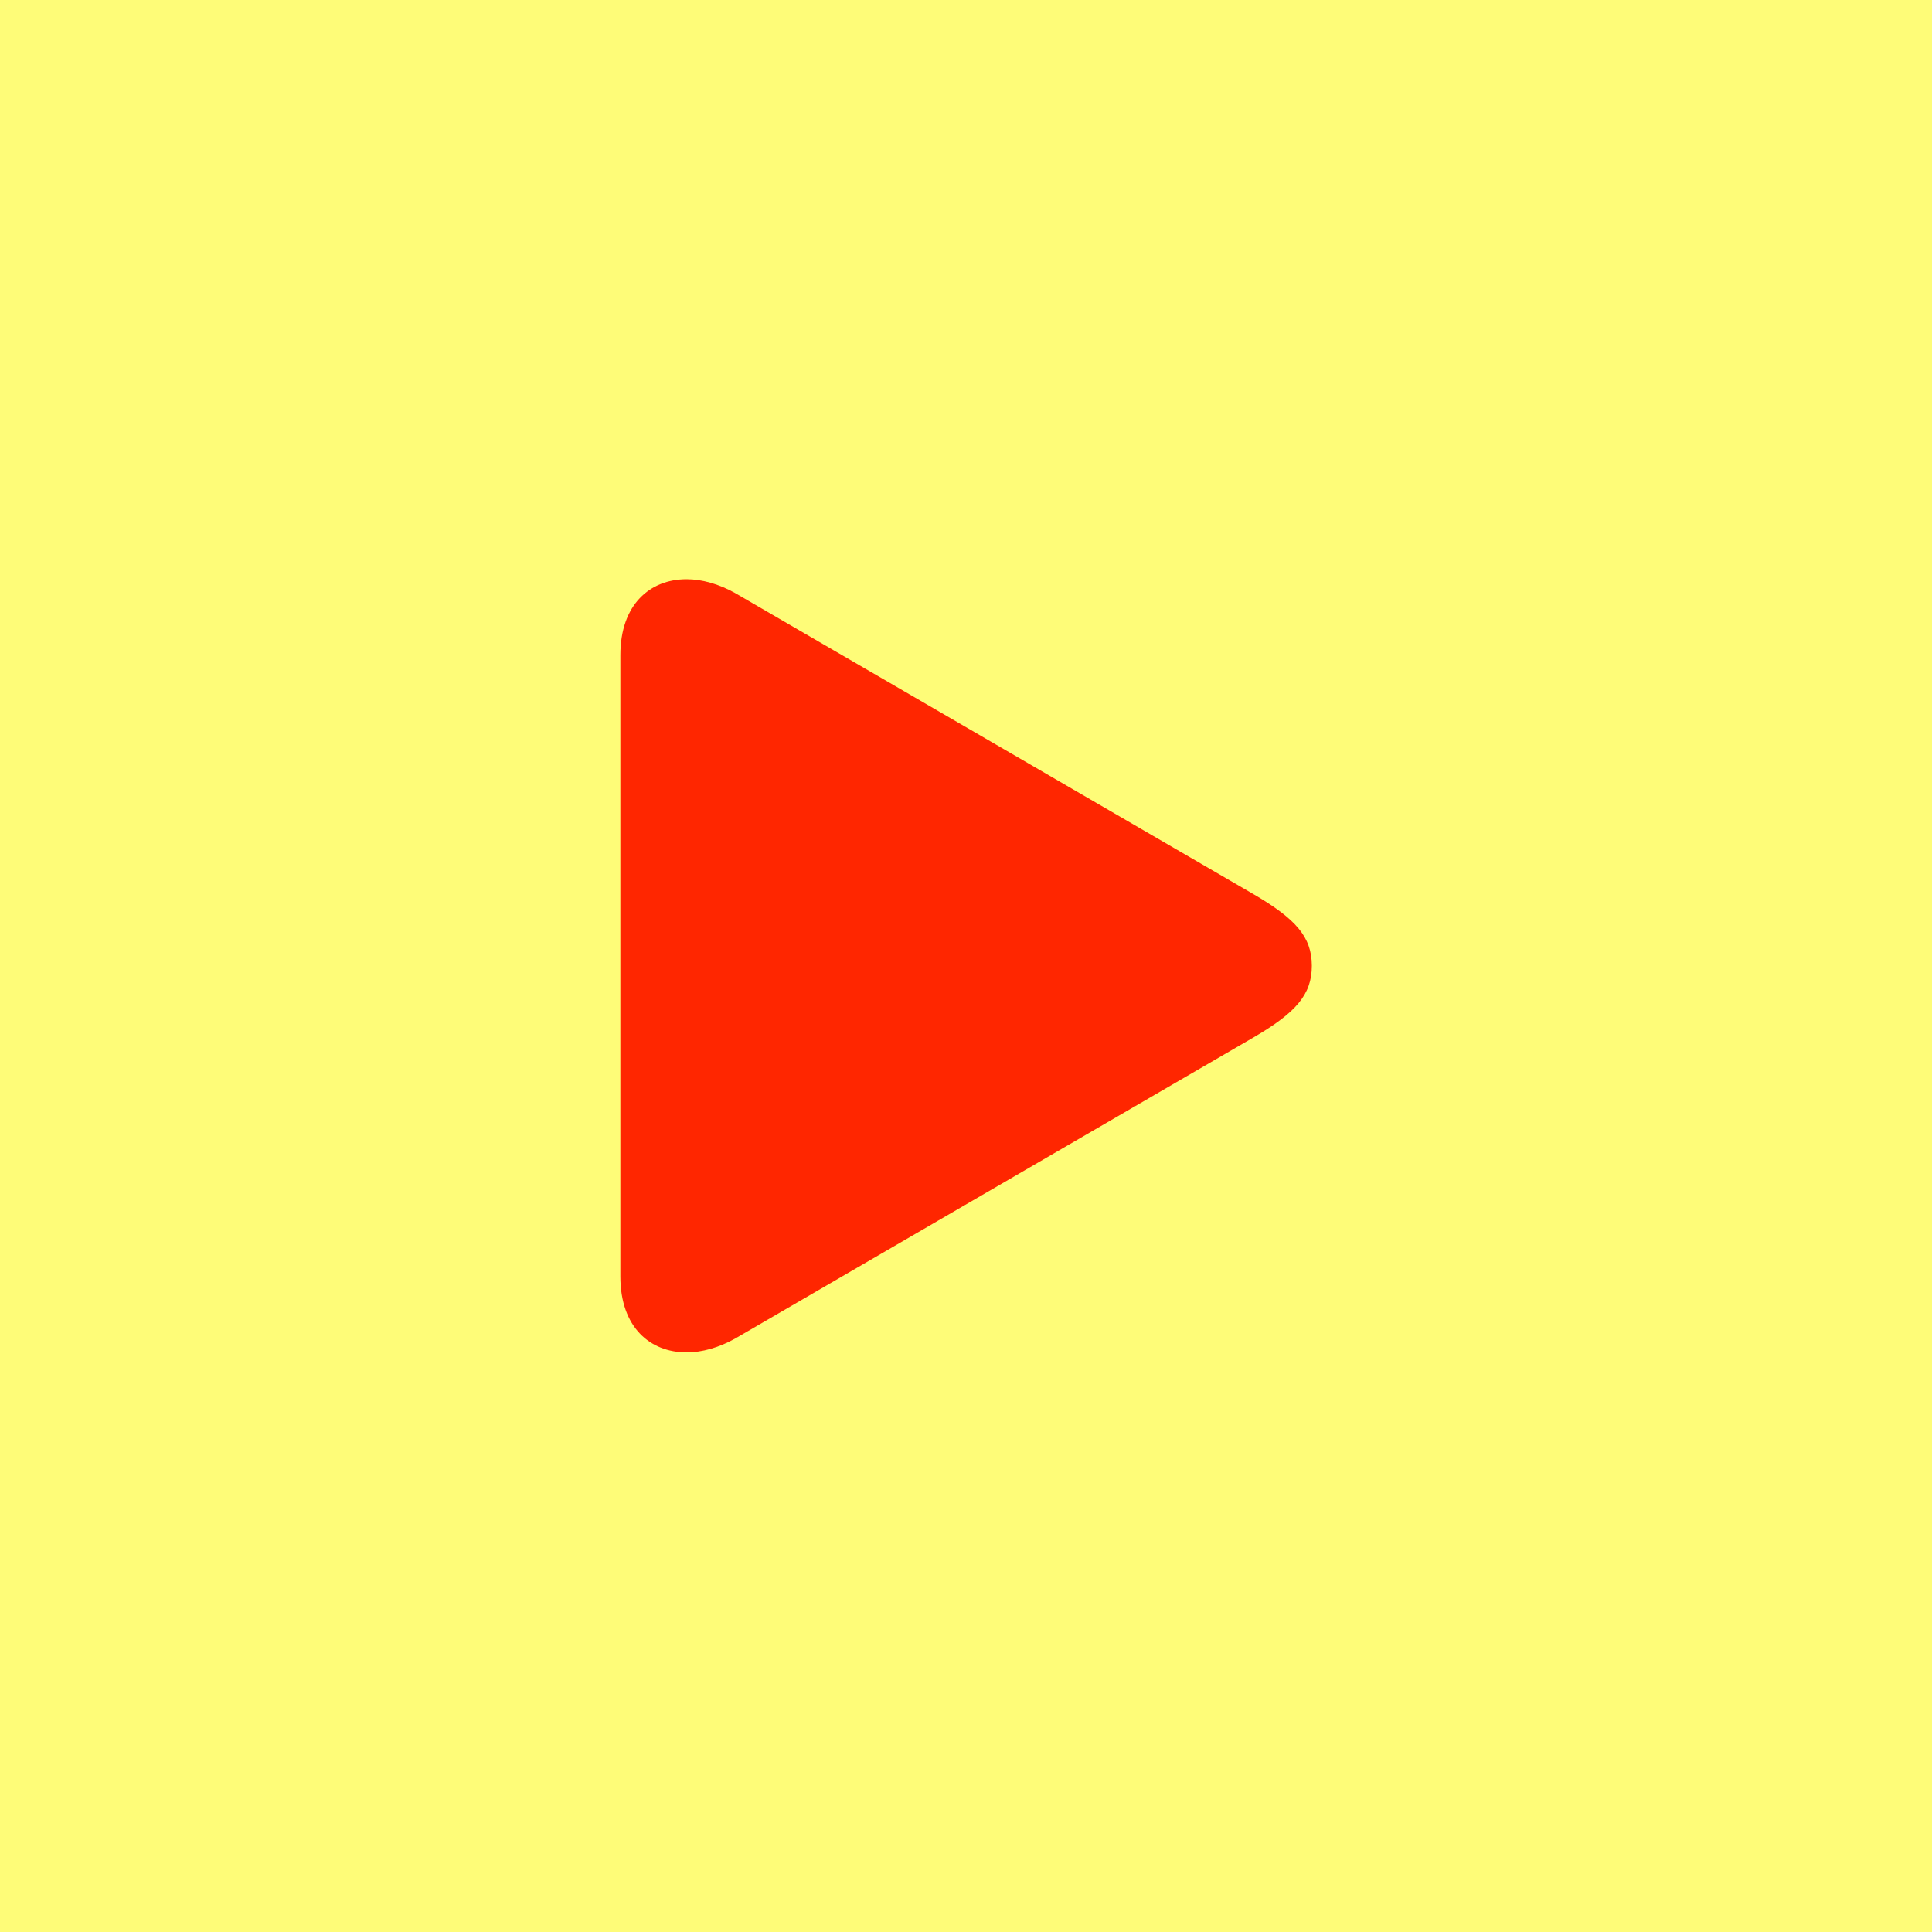
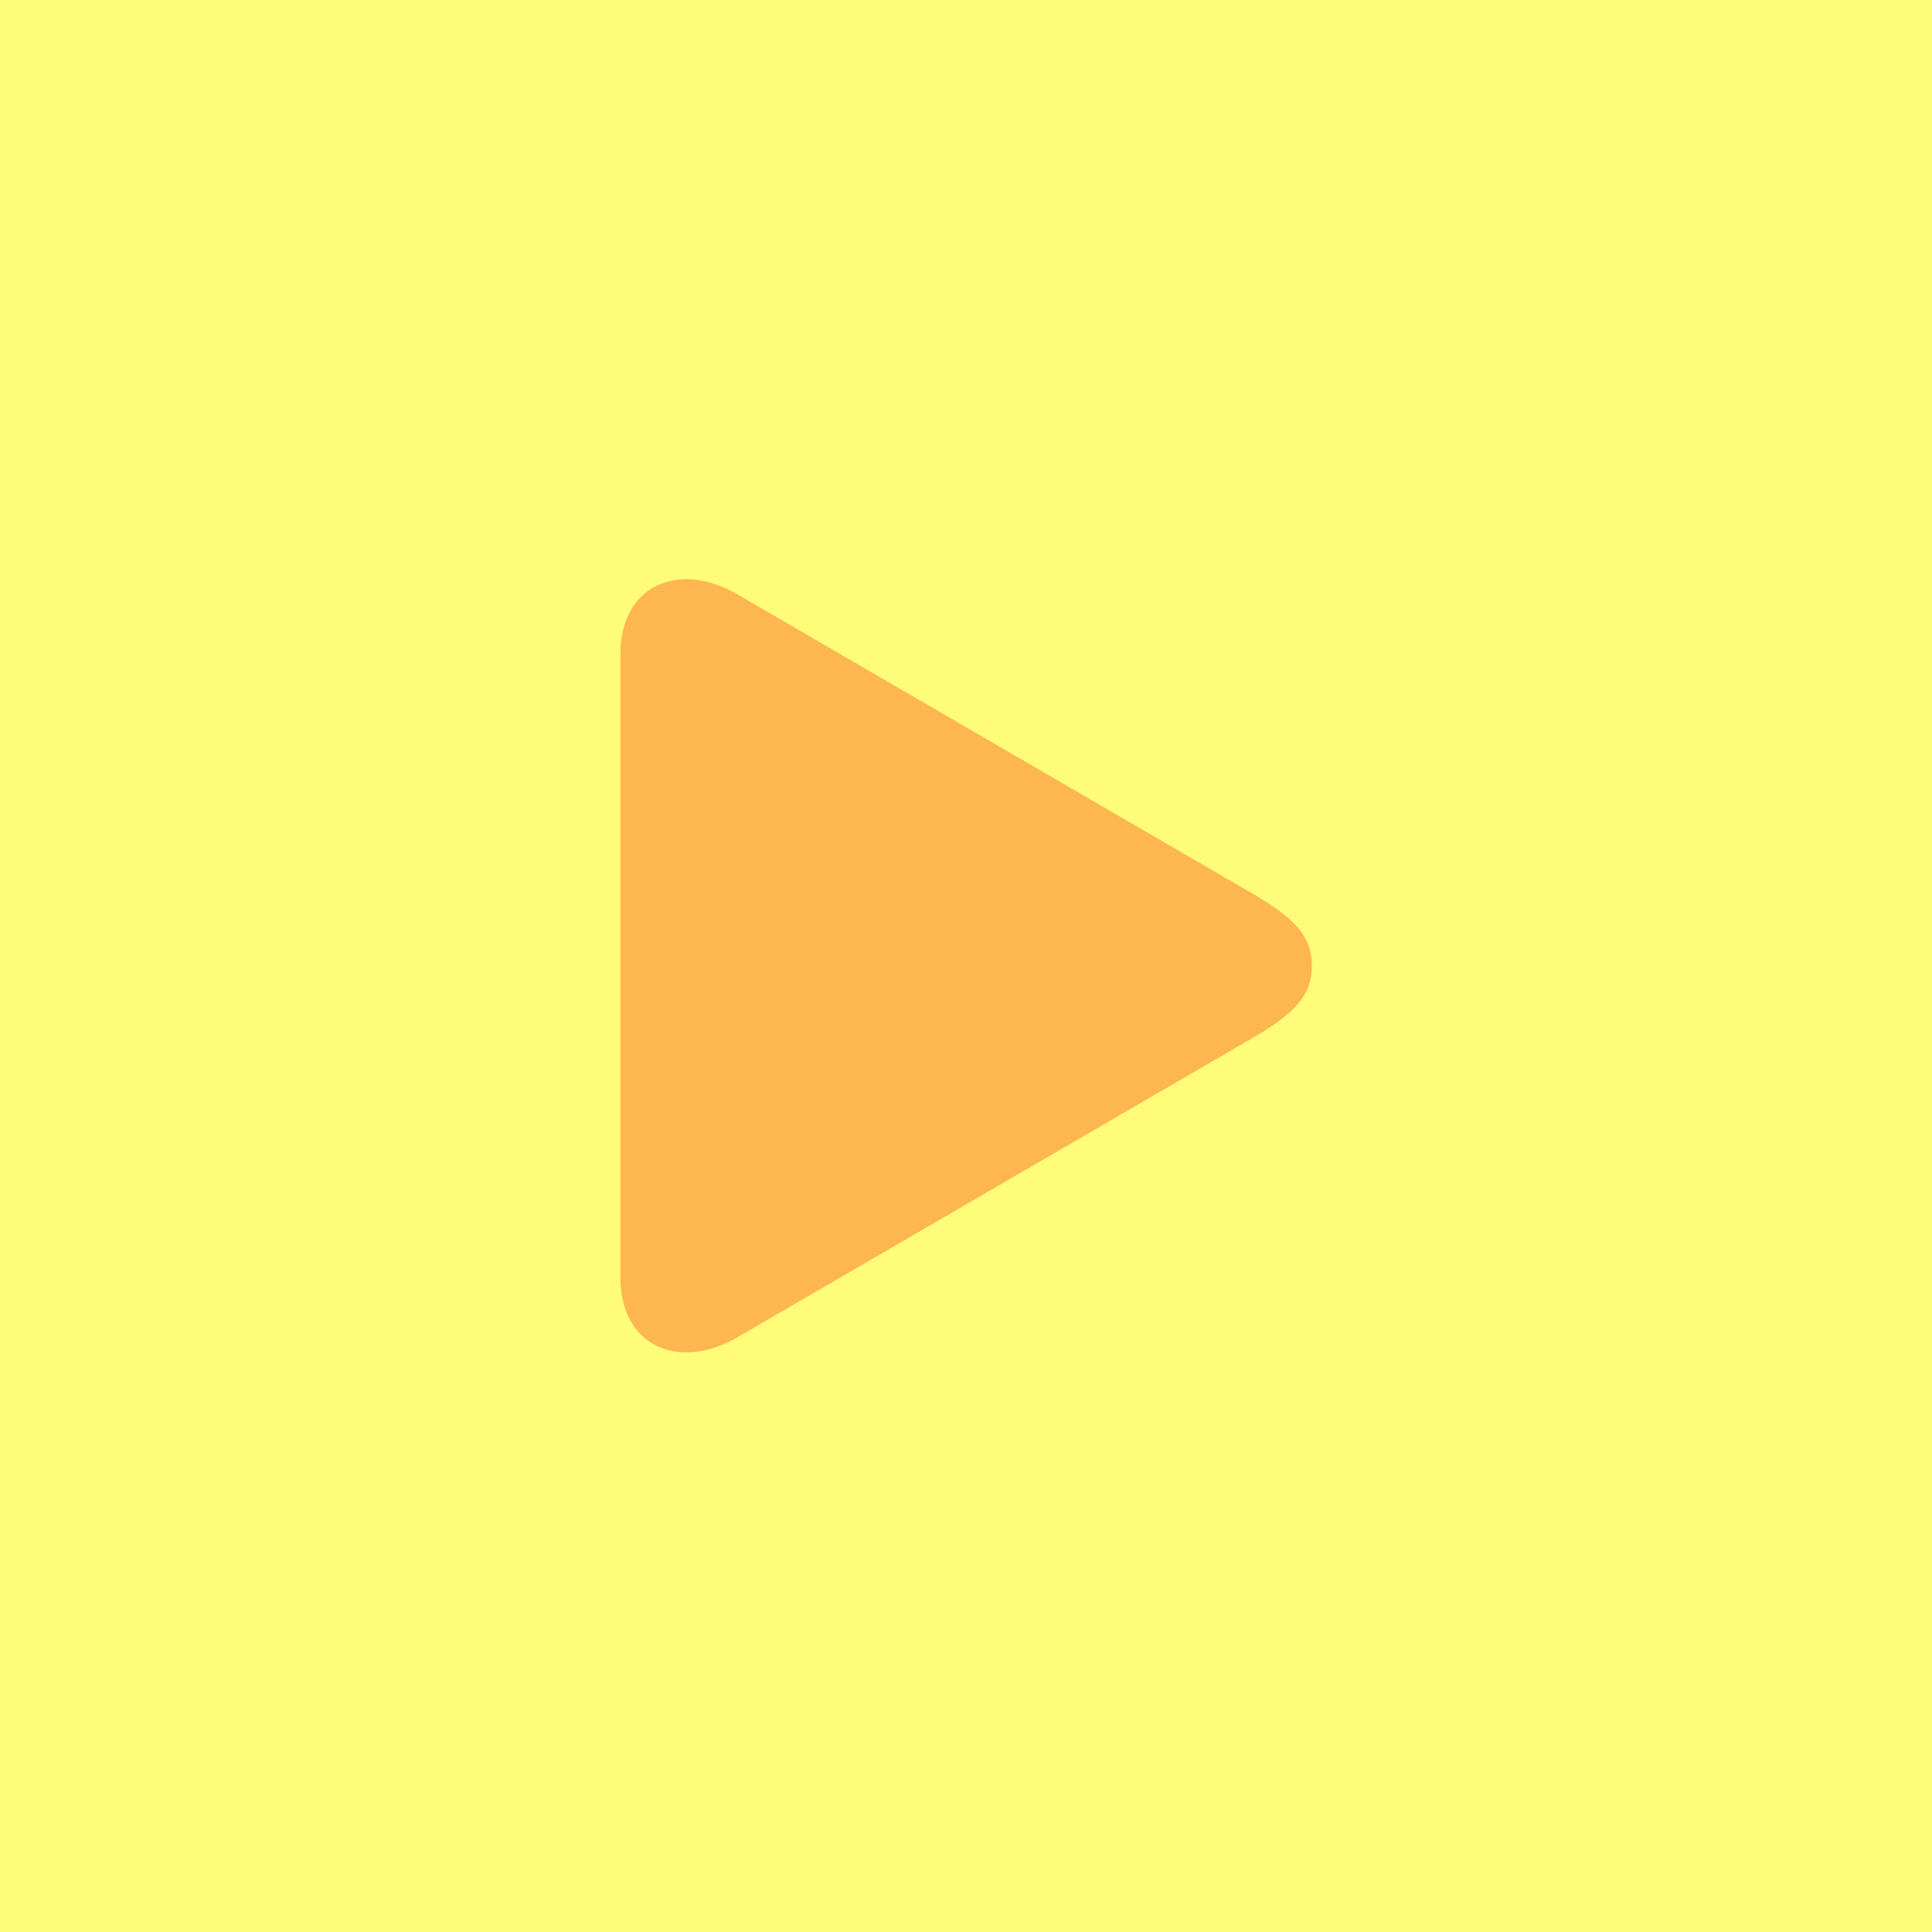
<svg xmlns="http://www.w3.org/2000/svg" id="Play" viewBox="0 0 100 100">
  <defs>
    <style>
      .cls-1 {
        fill: #ff2600;
+         opacity: .33;
      }

      .cls-2 {
        fill: #fefc78;
      }
    </style>
  </defs>
  <g id="Play_Playing_Hot" data-name="Play Playing Hot">
    <g id="Background">
      <rect class="cls-2" width="100" height="100" />
    </g>
    <path id="Icon_Play" data-name="Icon Play" class="cls-1" d="M32.11,66.07c0,2.63,1.54,3.93,3.43,3.93.8,0,1.67-.25,2.5-.71l26.87-15.61c2.15-1.26,2.99-2.19,2.99-3.69s-.84-2.43-2.99-3.69l-26.87-15.61c-.83-.46-1.7-.71-2.5-.71-1.89,0-3.43,1.3-3.43,3.93v32.14Z" />
  </g>
</svg>
